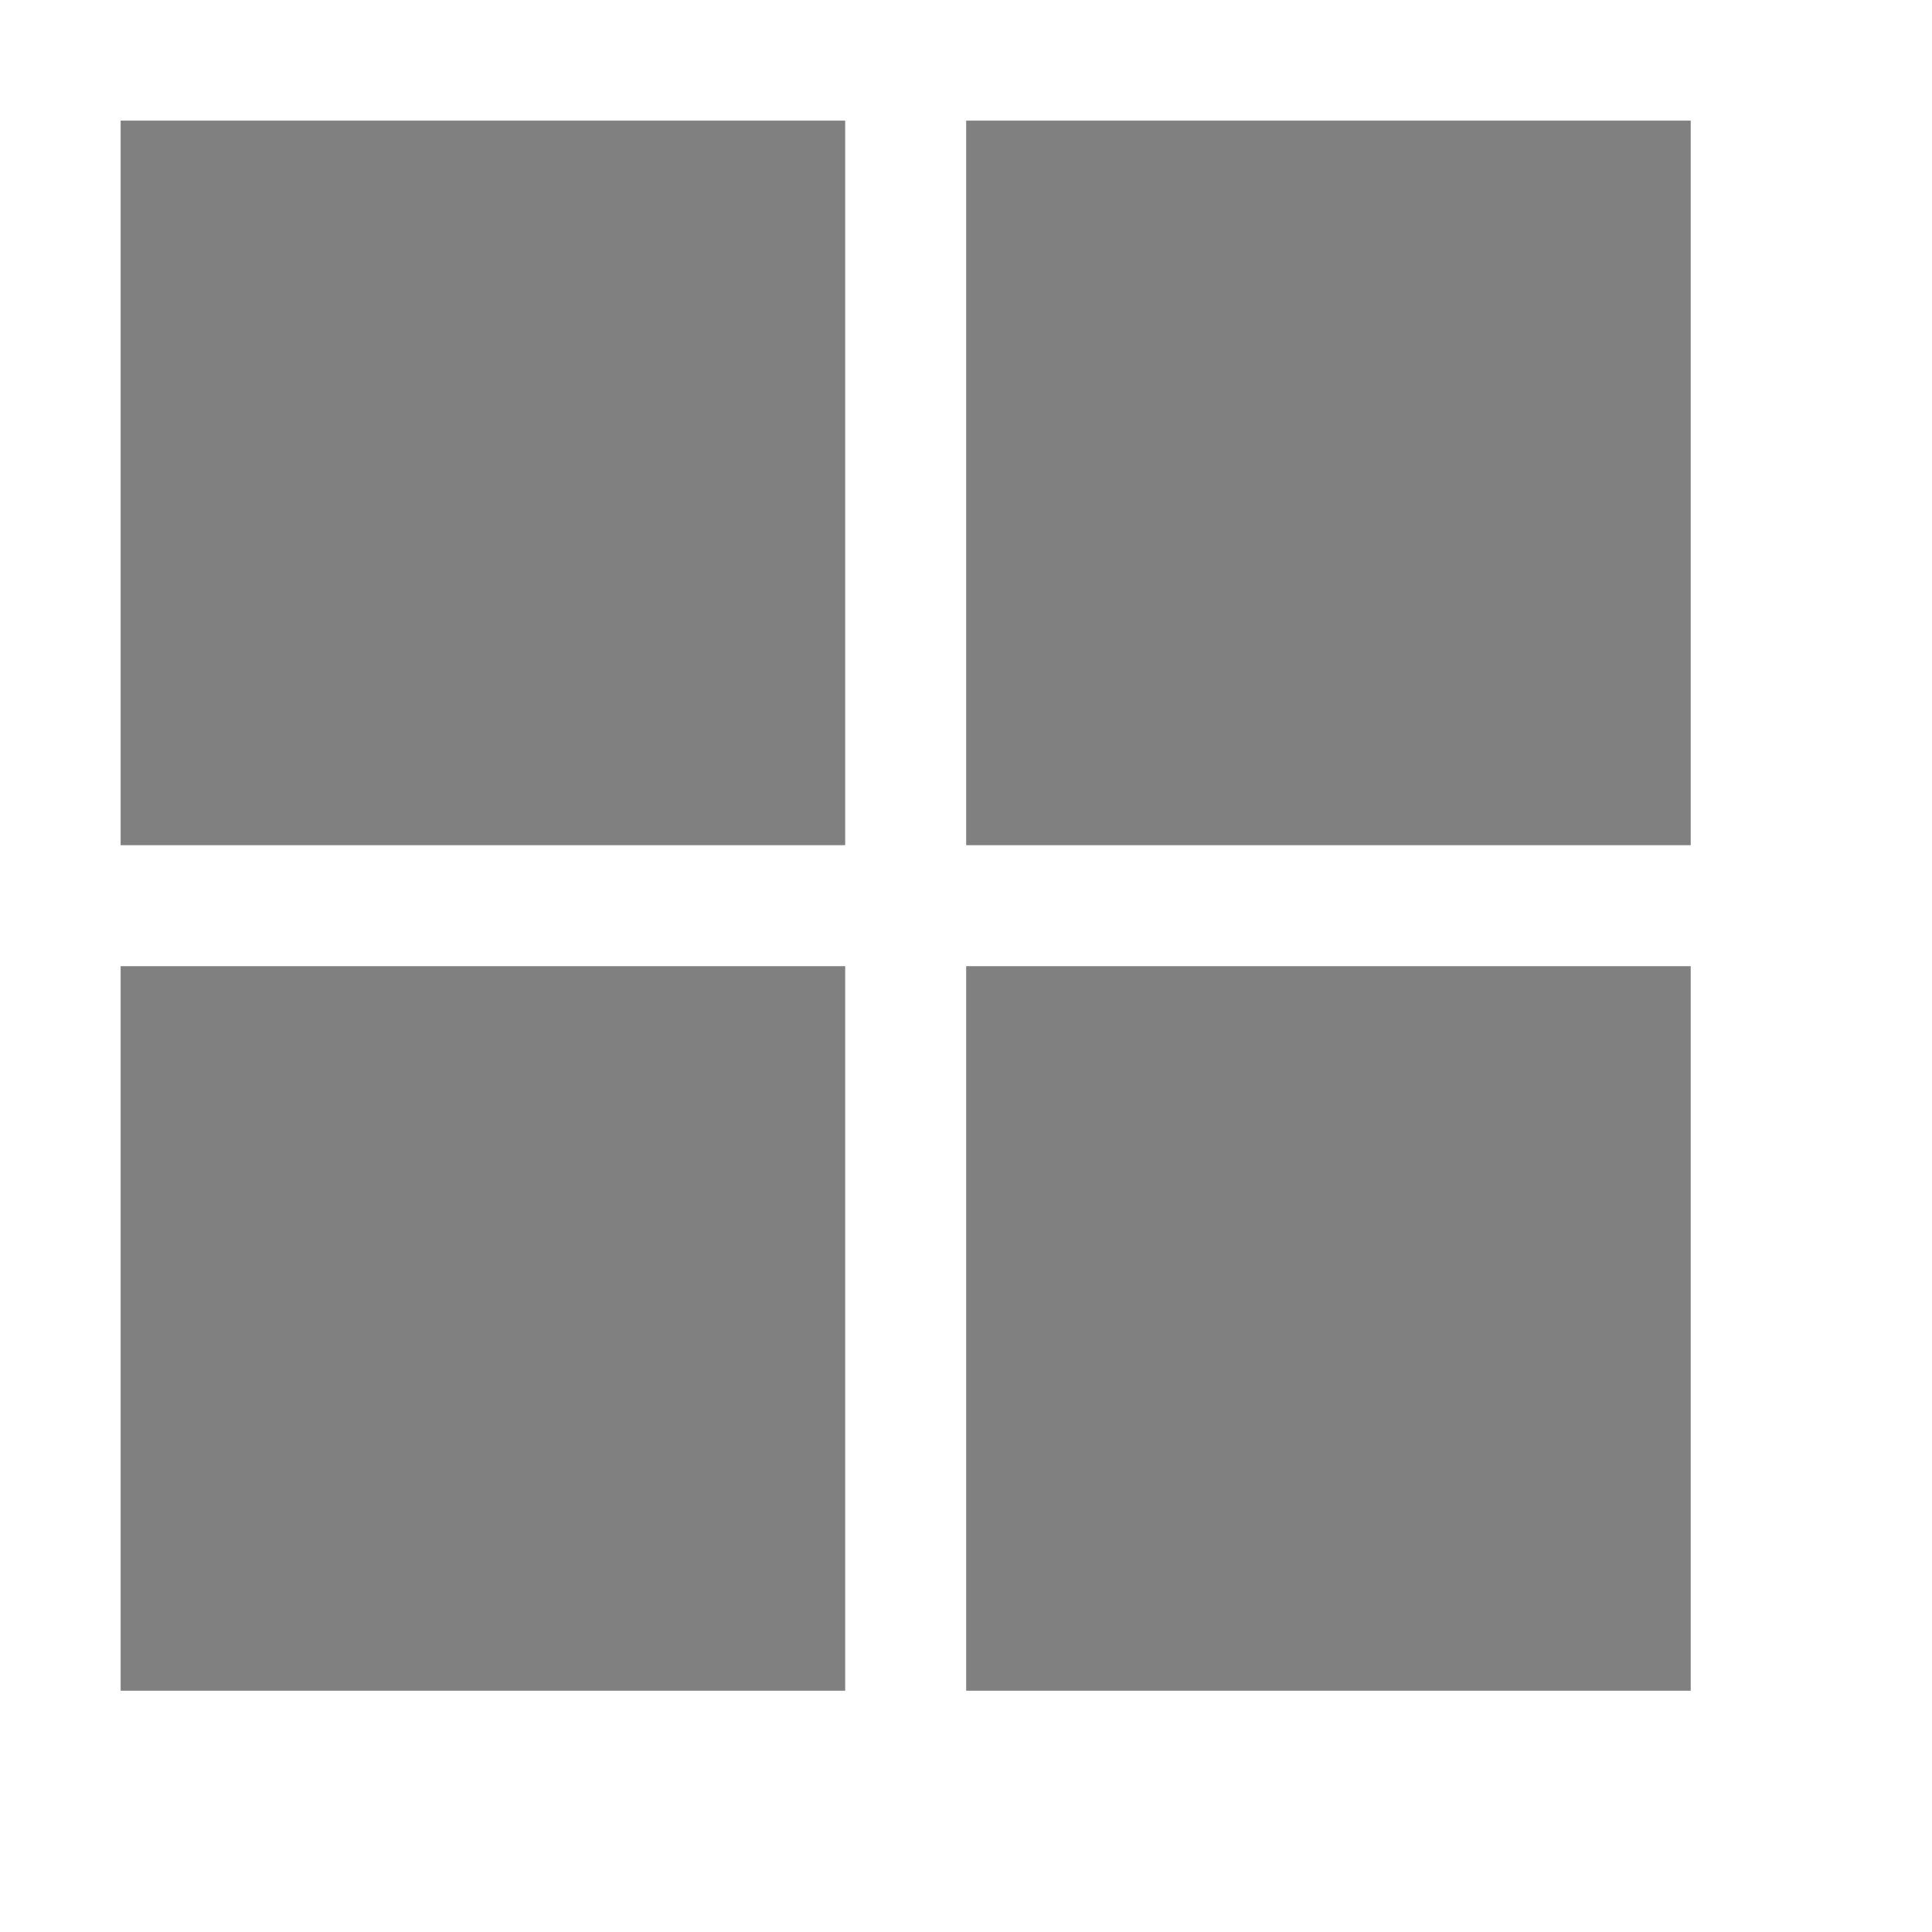
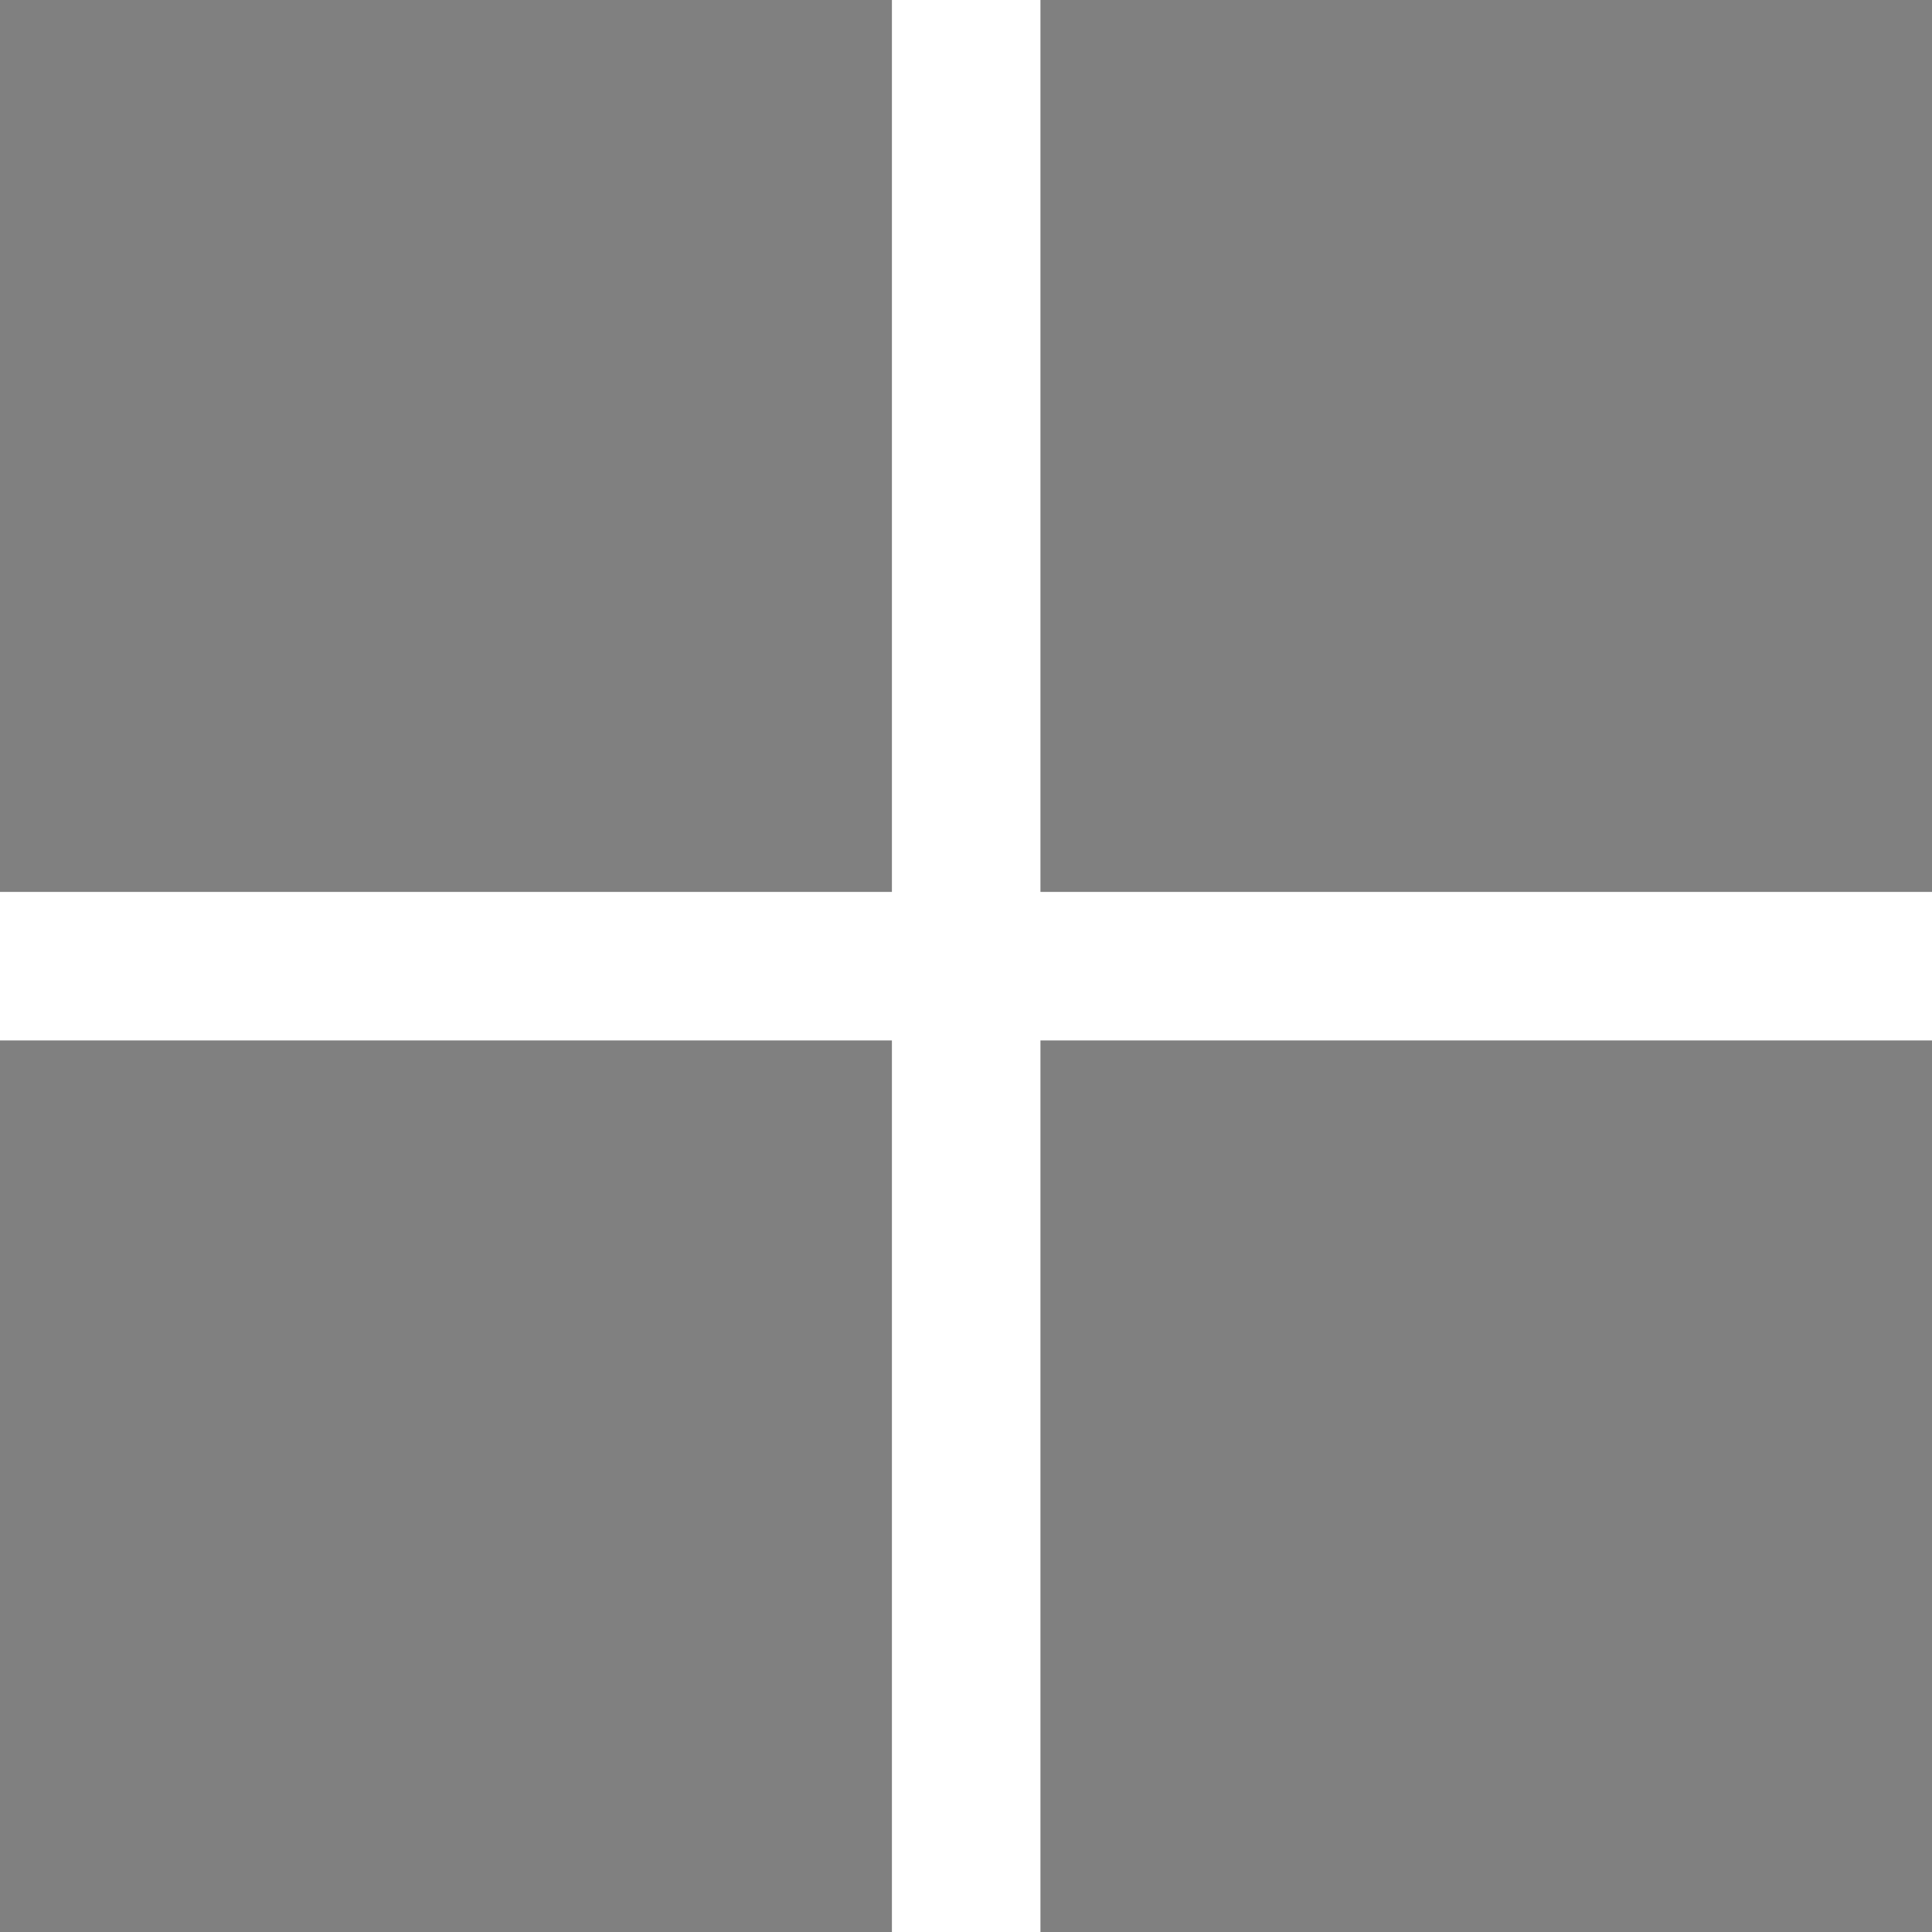
<svg xmlns="http://www.w3.org/2000/svg" height="16" width="16" fill="#000000" version="1.1" x="0px" y="0px" viewBox="0 0 5.333 5.333" id="svg6">
  <defs id="defs10" />
-   <rect style="fill:#808080;fill-opacity:1;stroke:none;stroke-width:0;stroke-miterlimit:4;stroke-dasharray:none;stroke-opacity:1" id="rect837" width="2" height="2" x="0.333" y="0.333" ry="0" />
-   <rect style="fill:#808080;fill-opacity:1;stroke:none;stroke-width:0;stroke-miterlimit:4;stroke-dasharray:none;stroke-opacity:1" id="rect951" width="2" height="2" x="2.667" y="0.333" ry="0" />
-   <rect style="fill:#808080;fill-opacity:1;stroke:none;stroke-width:0;stroke-miterlimit:4;stroke-dasharray:none;stroke-opacity:1" id="rect953" width="2" height="2" x="0.333" y="2.667" ry="0" />
-   <rect style="fill:#808080;fill-opacity:1;stroke:none;stroke-width:0;stroke-miterlimit:4;stroke-dasharray:none;stroke-opacity:1" id="rect955" width="2" height="2" x="2.667" y="2.667" ry="0" />
+   <rect style="fill:#808080;fill-opacity:1;stroke:none;stroke-width:0;stroke-miterlimit:4;stroke-dasharray:none;stroke-opacity:1" id="rect837" width="2.462" height="2.462" x="0" y="0" ry="0" />
+   <rect style="fill:#808080;fill-opacity:1;stroke:none;stroke-width:0;stroke-miterlimit:4;stroke-dasharray:none;stroke-opacity:1" id="rect951" width="2.462" height="2.462" x="2.872" y="0" ry="0" />
+   <rect style="fill:#808080;fill-opacity:1;stroke:none;stroke-width:0;stroke-miterlimit:4;stroke-dasharray:none;stroke-opacity:1" id="rect953" width="2.462" height="2.462" x="0" y="2.872" ry="0" />
+   <rect style="fill:#808080;fill-opacity:1;stroke:none;stroke-width:0;stroke-miterlimit:4;stroke-dasharray:none;stroke-opacity:1" id="rect955" width="2.462" height="2.462" x="2.872" y="2.872" ry="0" />
</svg>
